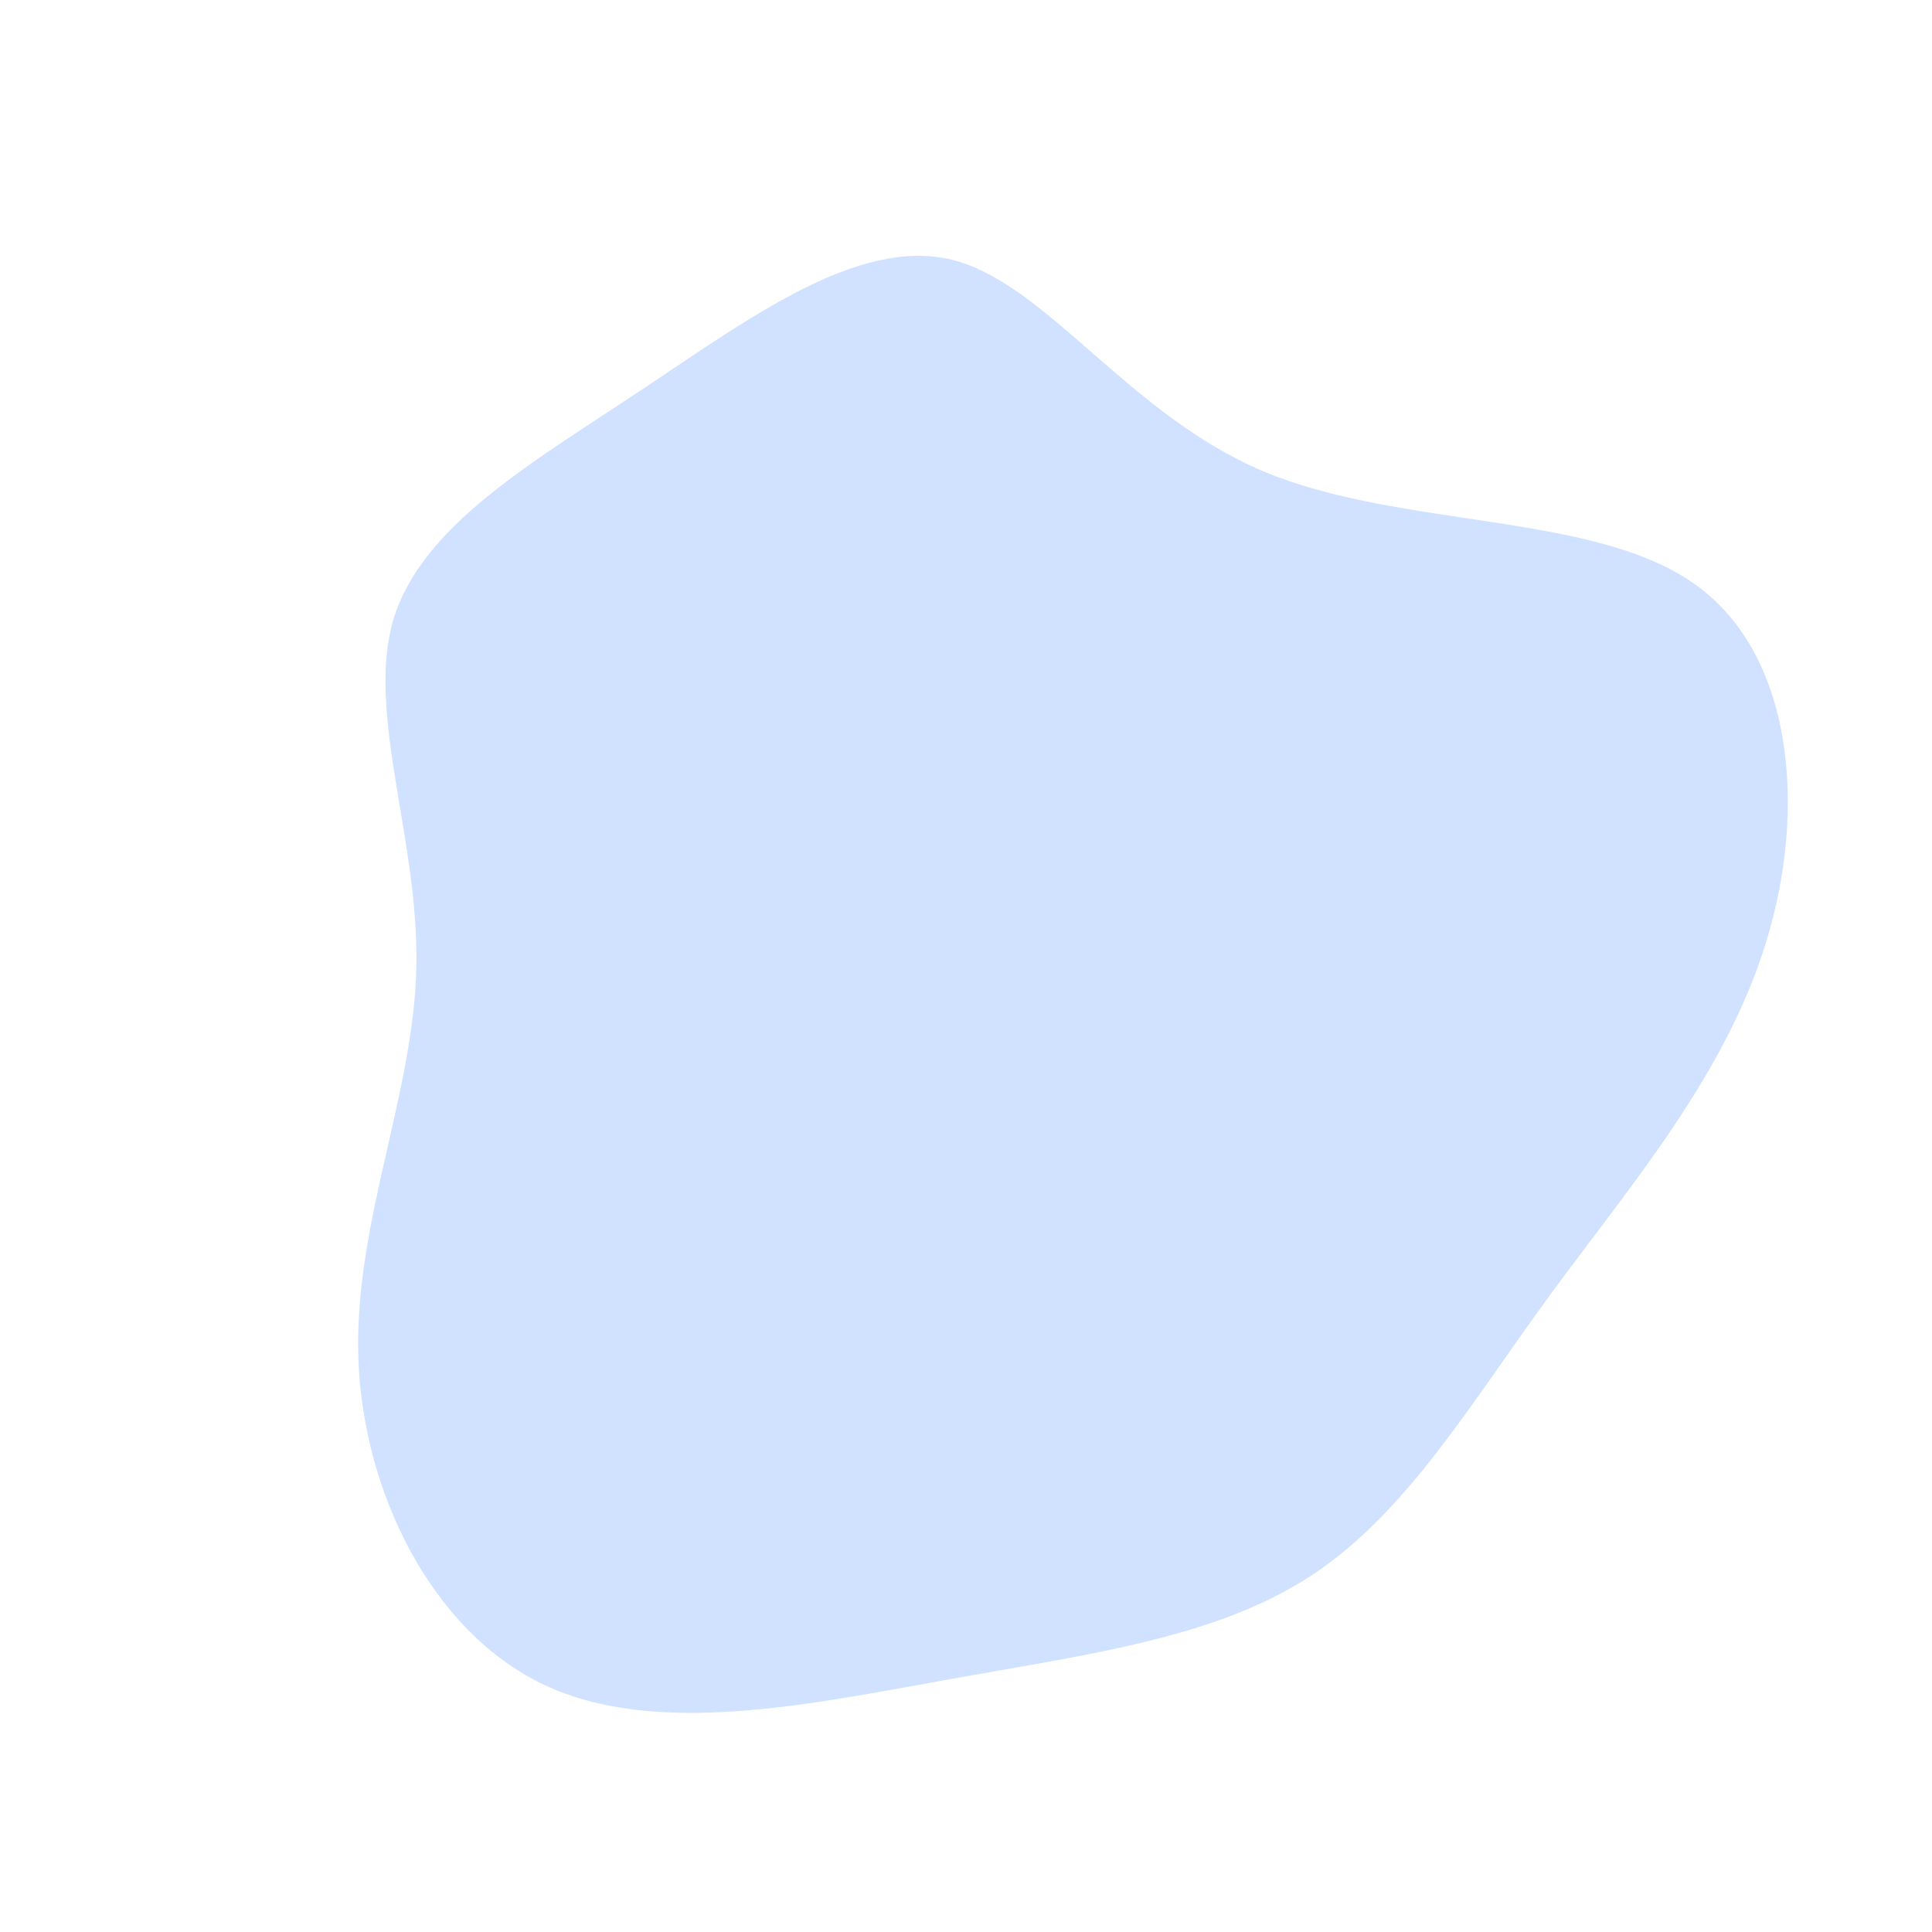
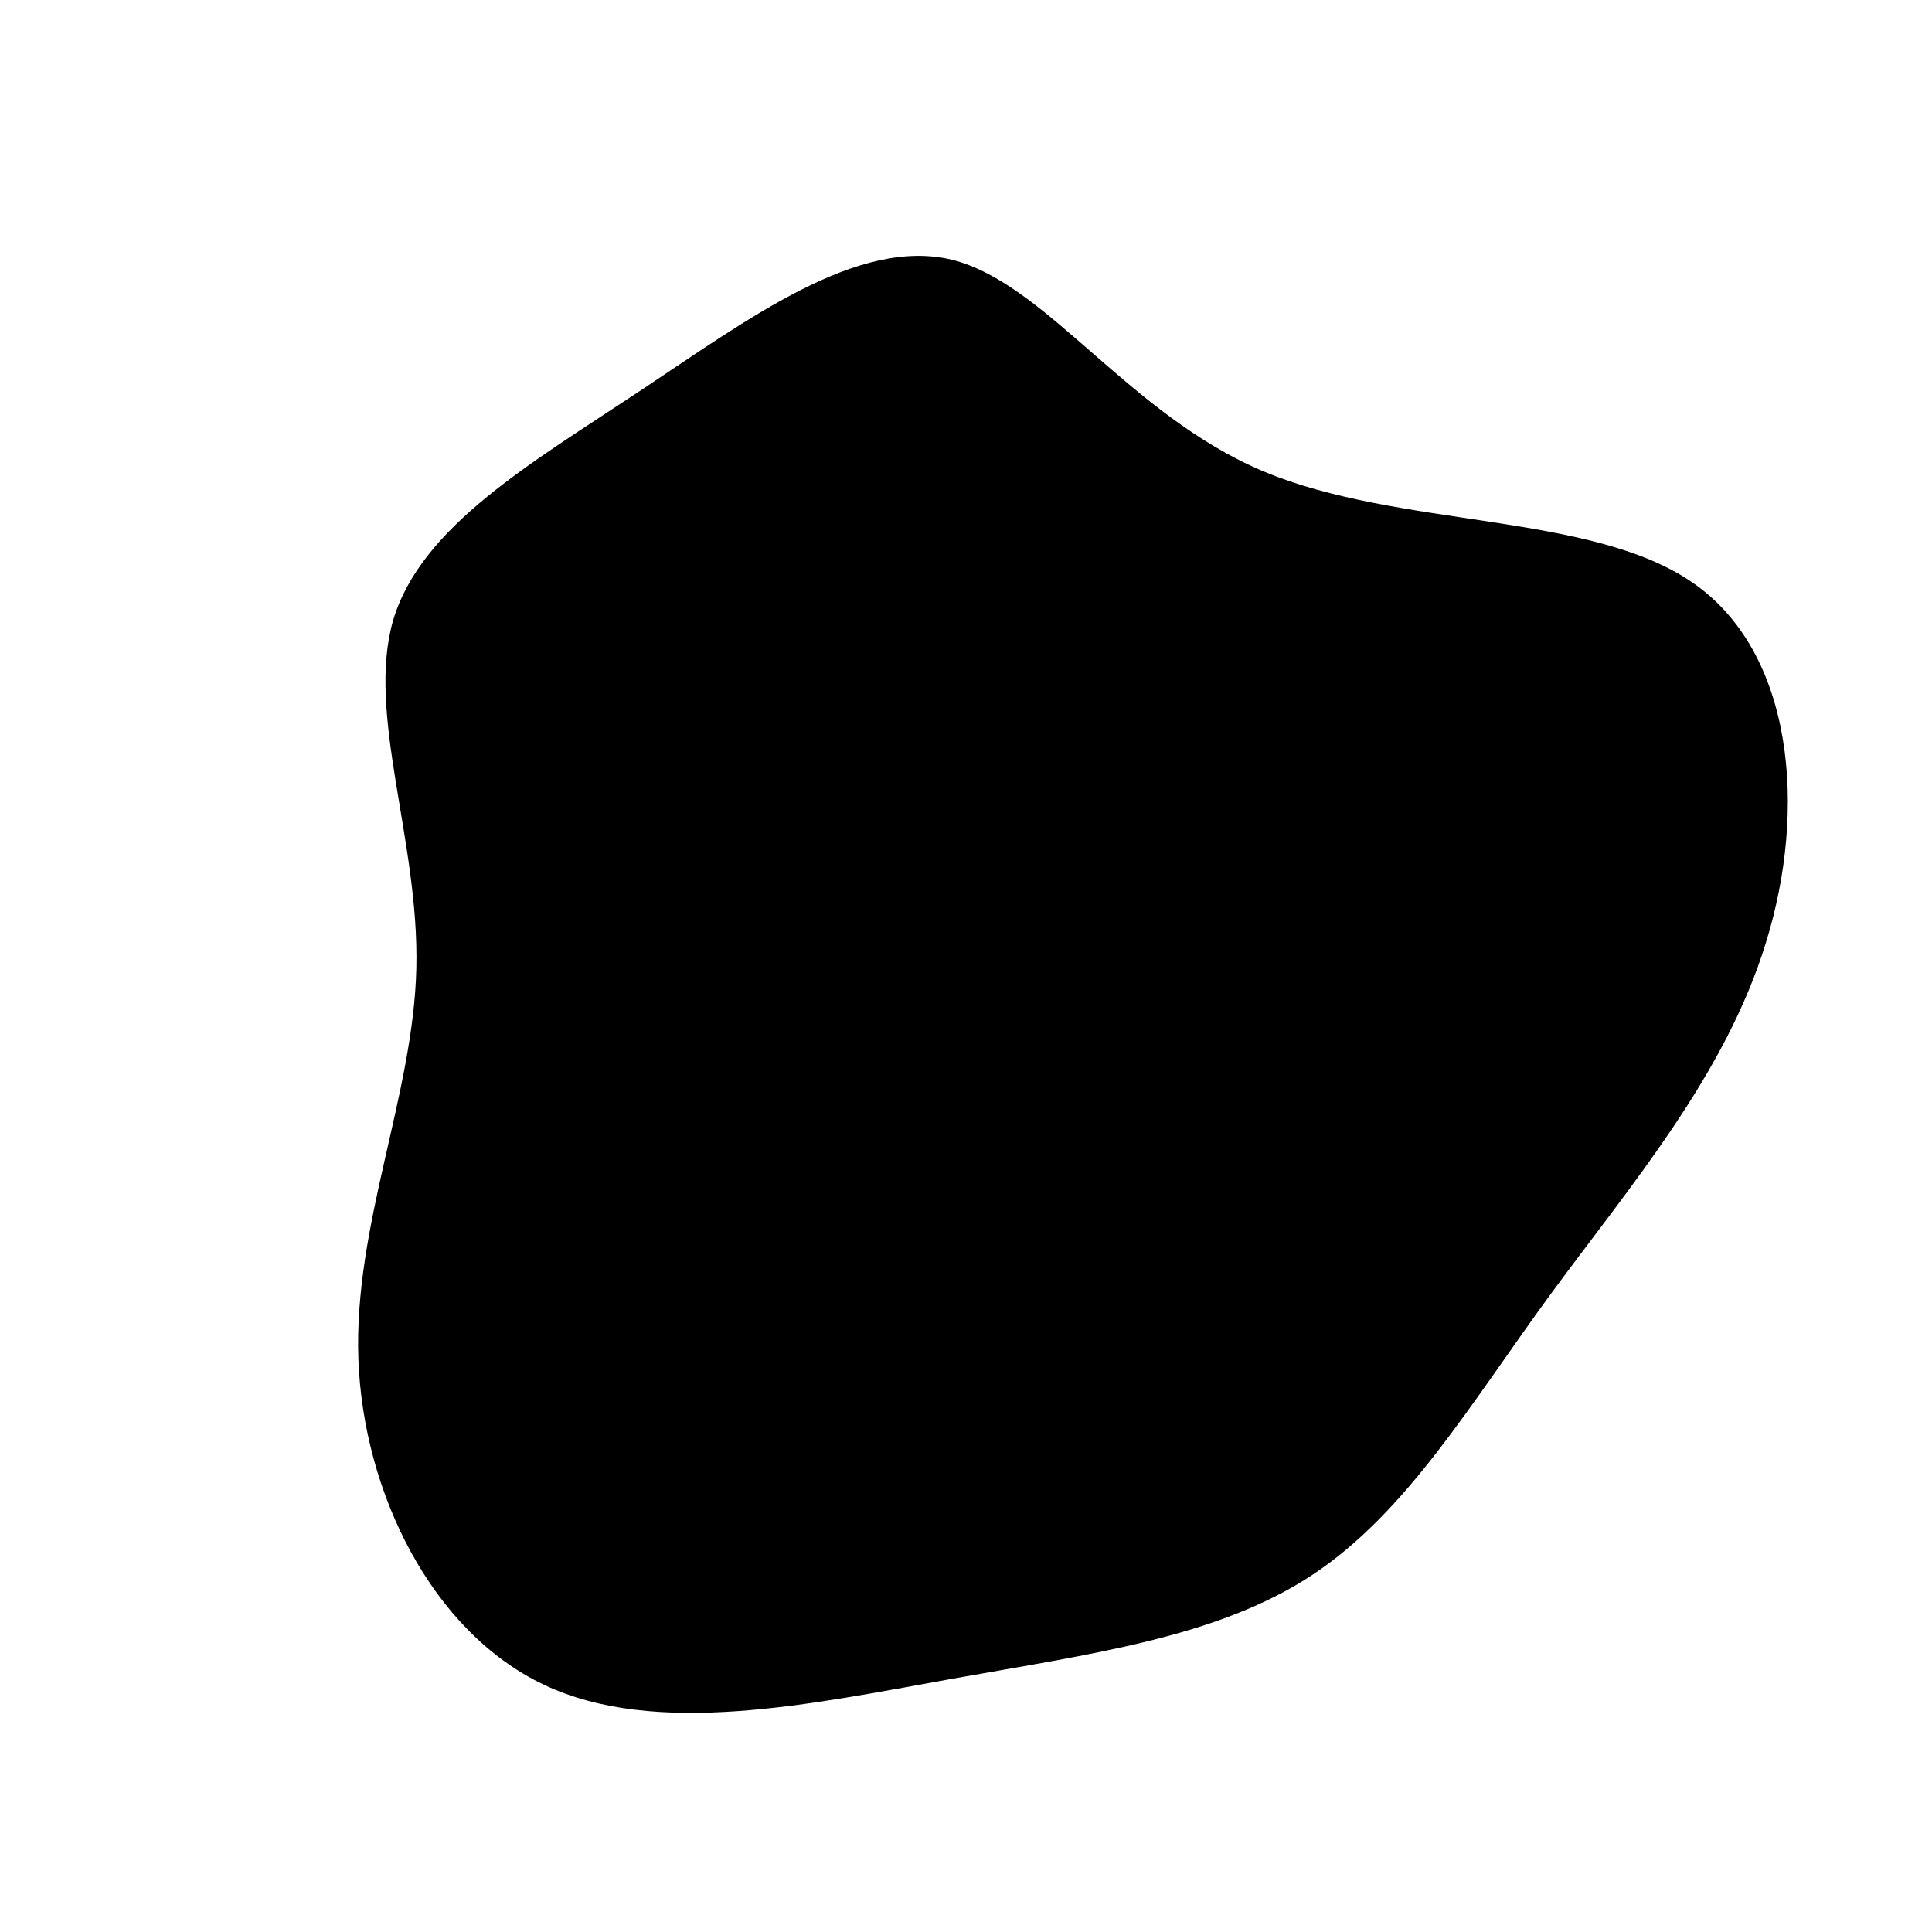
<svg xmlns="http://www.w3.org/2000/svg" viewBox="0 0 200 200">
-   <path fill="#D0E2FF" d="M30.8,-51.2C44.9,-45.3,64.6,-47,75.2,-39.7C85.7,-32.5,87.1,-16.2,82.8,-2.4C78.6,11.3,68.8,22.7,60.5,34C52.3,45.2,45.7,56.5,35.9,63C26.1,69.5,13,71.2,-1.5,73.8C-16,76.4,-32.1,79.9,-43.7,74.4C-55.3,68.9,-62.4,54.5,-62.9,40.7C-63.4,26.8,-57.2,13.4,-56.9,0.2C-56.6,-13,-62.1,-26.1,-59.3,-35.8C-56.4,-45.5,-45.1,-52,-33.8,-59.5C-22.5,-67,-11.2,-75.5,-1.4,-73.1C8.4,-70.6,16.8,-57.1,30.8,-51.2Z" transform="translate(100 100)" />
+   <path fill="current" d="M30.8,-51.2C44.9,-45.3,64.6,-47,75.2,-39.7C85.7,-32.5,87.1,-16.2,82.8,-2.4C78.6,11.3,68.8,22.7,60.5,34C52.3,45.2,45.7,56.5,35.9,63C26.1,69.5,13,71.2,-1.5,73.8C-16,76.4,-32.1,79.9,-43.7,74.4C-55.3,68.9,-62.4,54.5,-62.9,40.7C-63.4,26.8,-57.2,13.4,-56.9,0.2C-56.6,-13,-62.1,-26.1,-59.3,-35.8C-56.4,-45.5,-45.1,-52,-33.8,-59.5C-22.5,-67,-11.2,-75.5,-1.4,-73.1C8.4,-70.6,16.8,-57.1,30.8,-51.2Z" transform="translate(100 100)" />
</svg>
